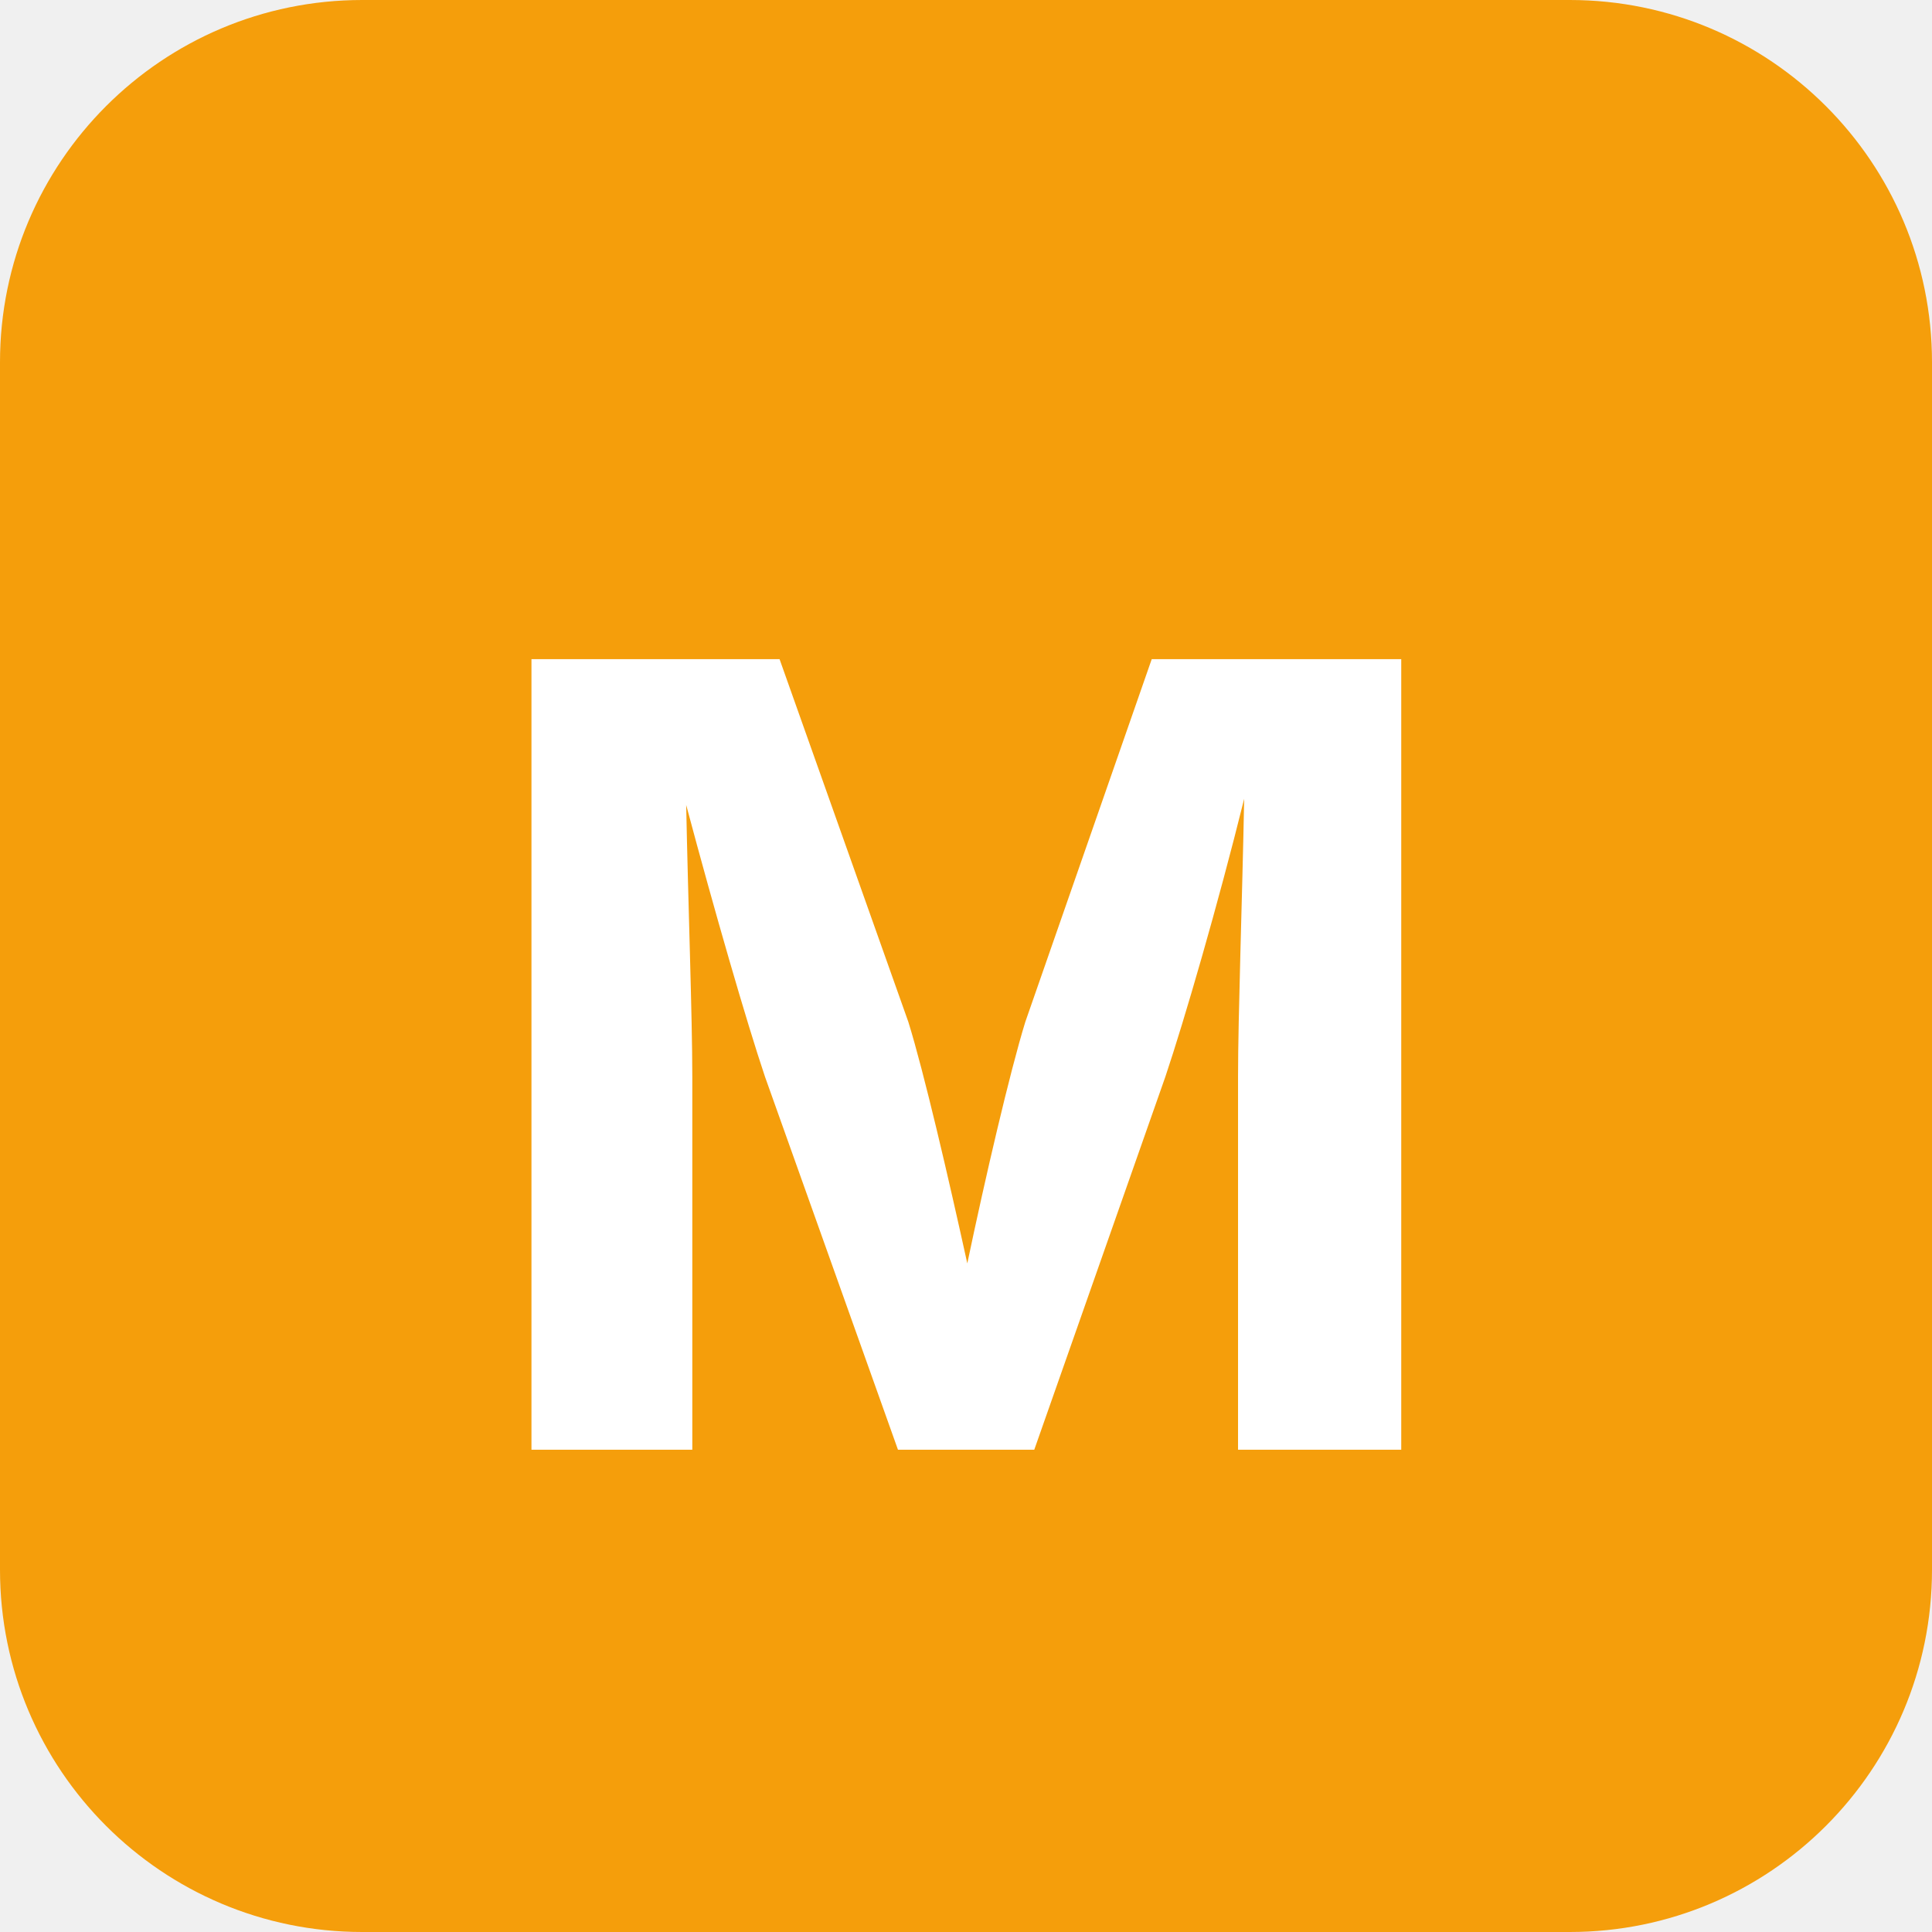
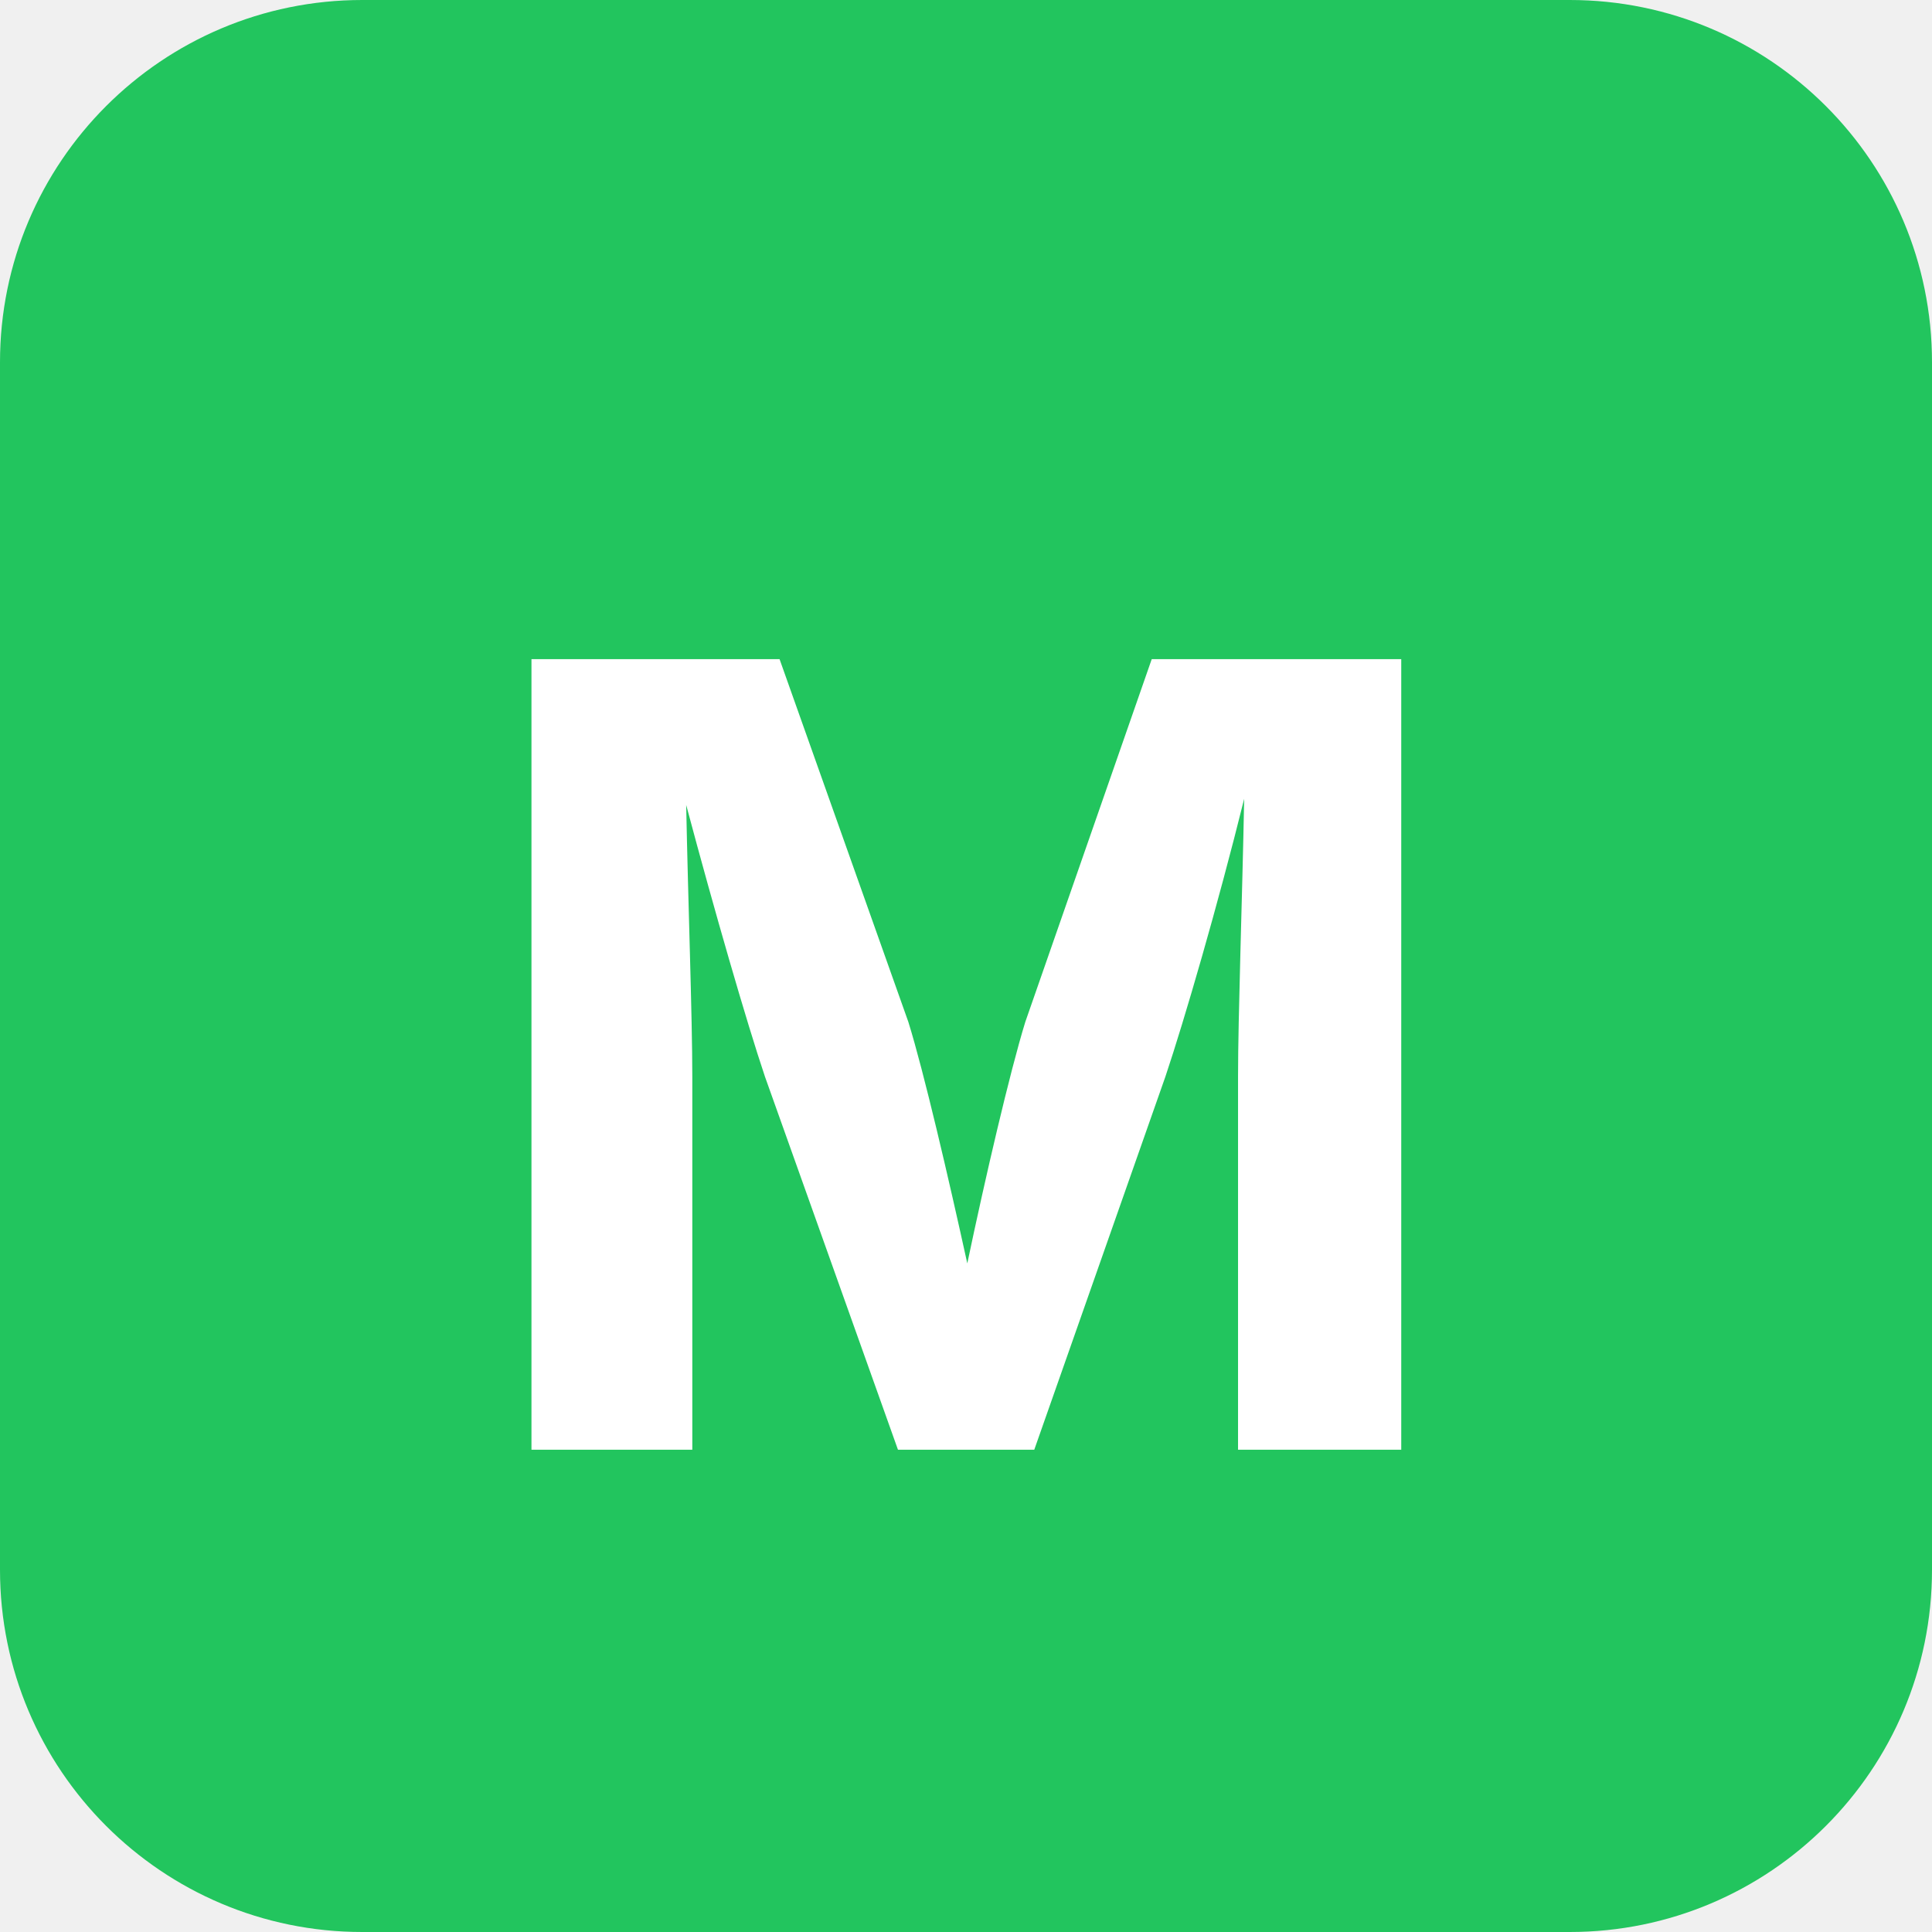
<svg xmlns="http://www.w3.org/2000/svg" viewBox="0 0 64 64">
-   <rect width="64" height="64" rx="12" fill="#f59e0b" />
+   <rect width="64" height="64" rx="12" fill="#22c55e" />
  <text x="50%" y="54%" font-size="36" font-family="system-ui,-apple-system,Segoe UI,sans-serif" font-weight="700" fill="#ffffff" text-anchor="middle" dominant-baseline="middle">М</text>
</svg>
